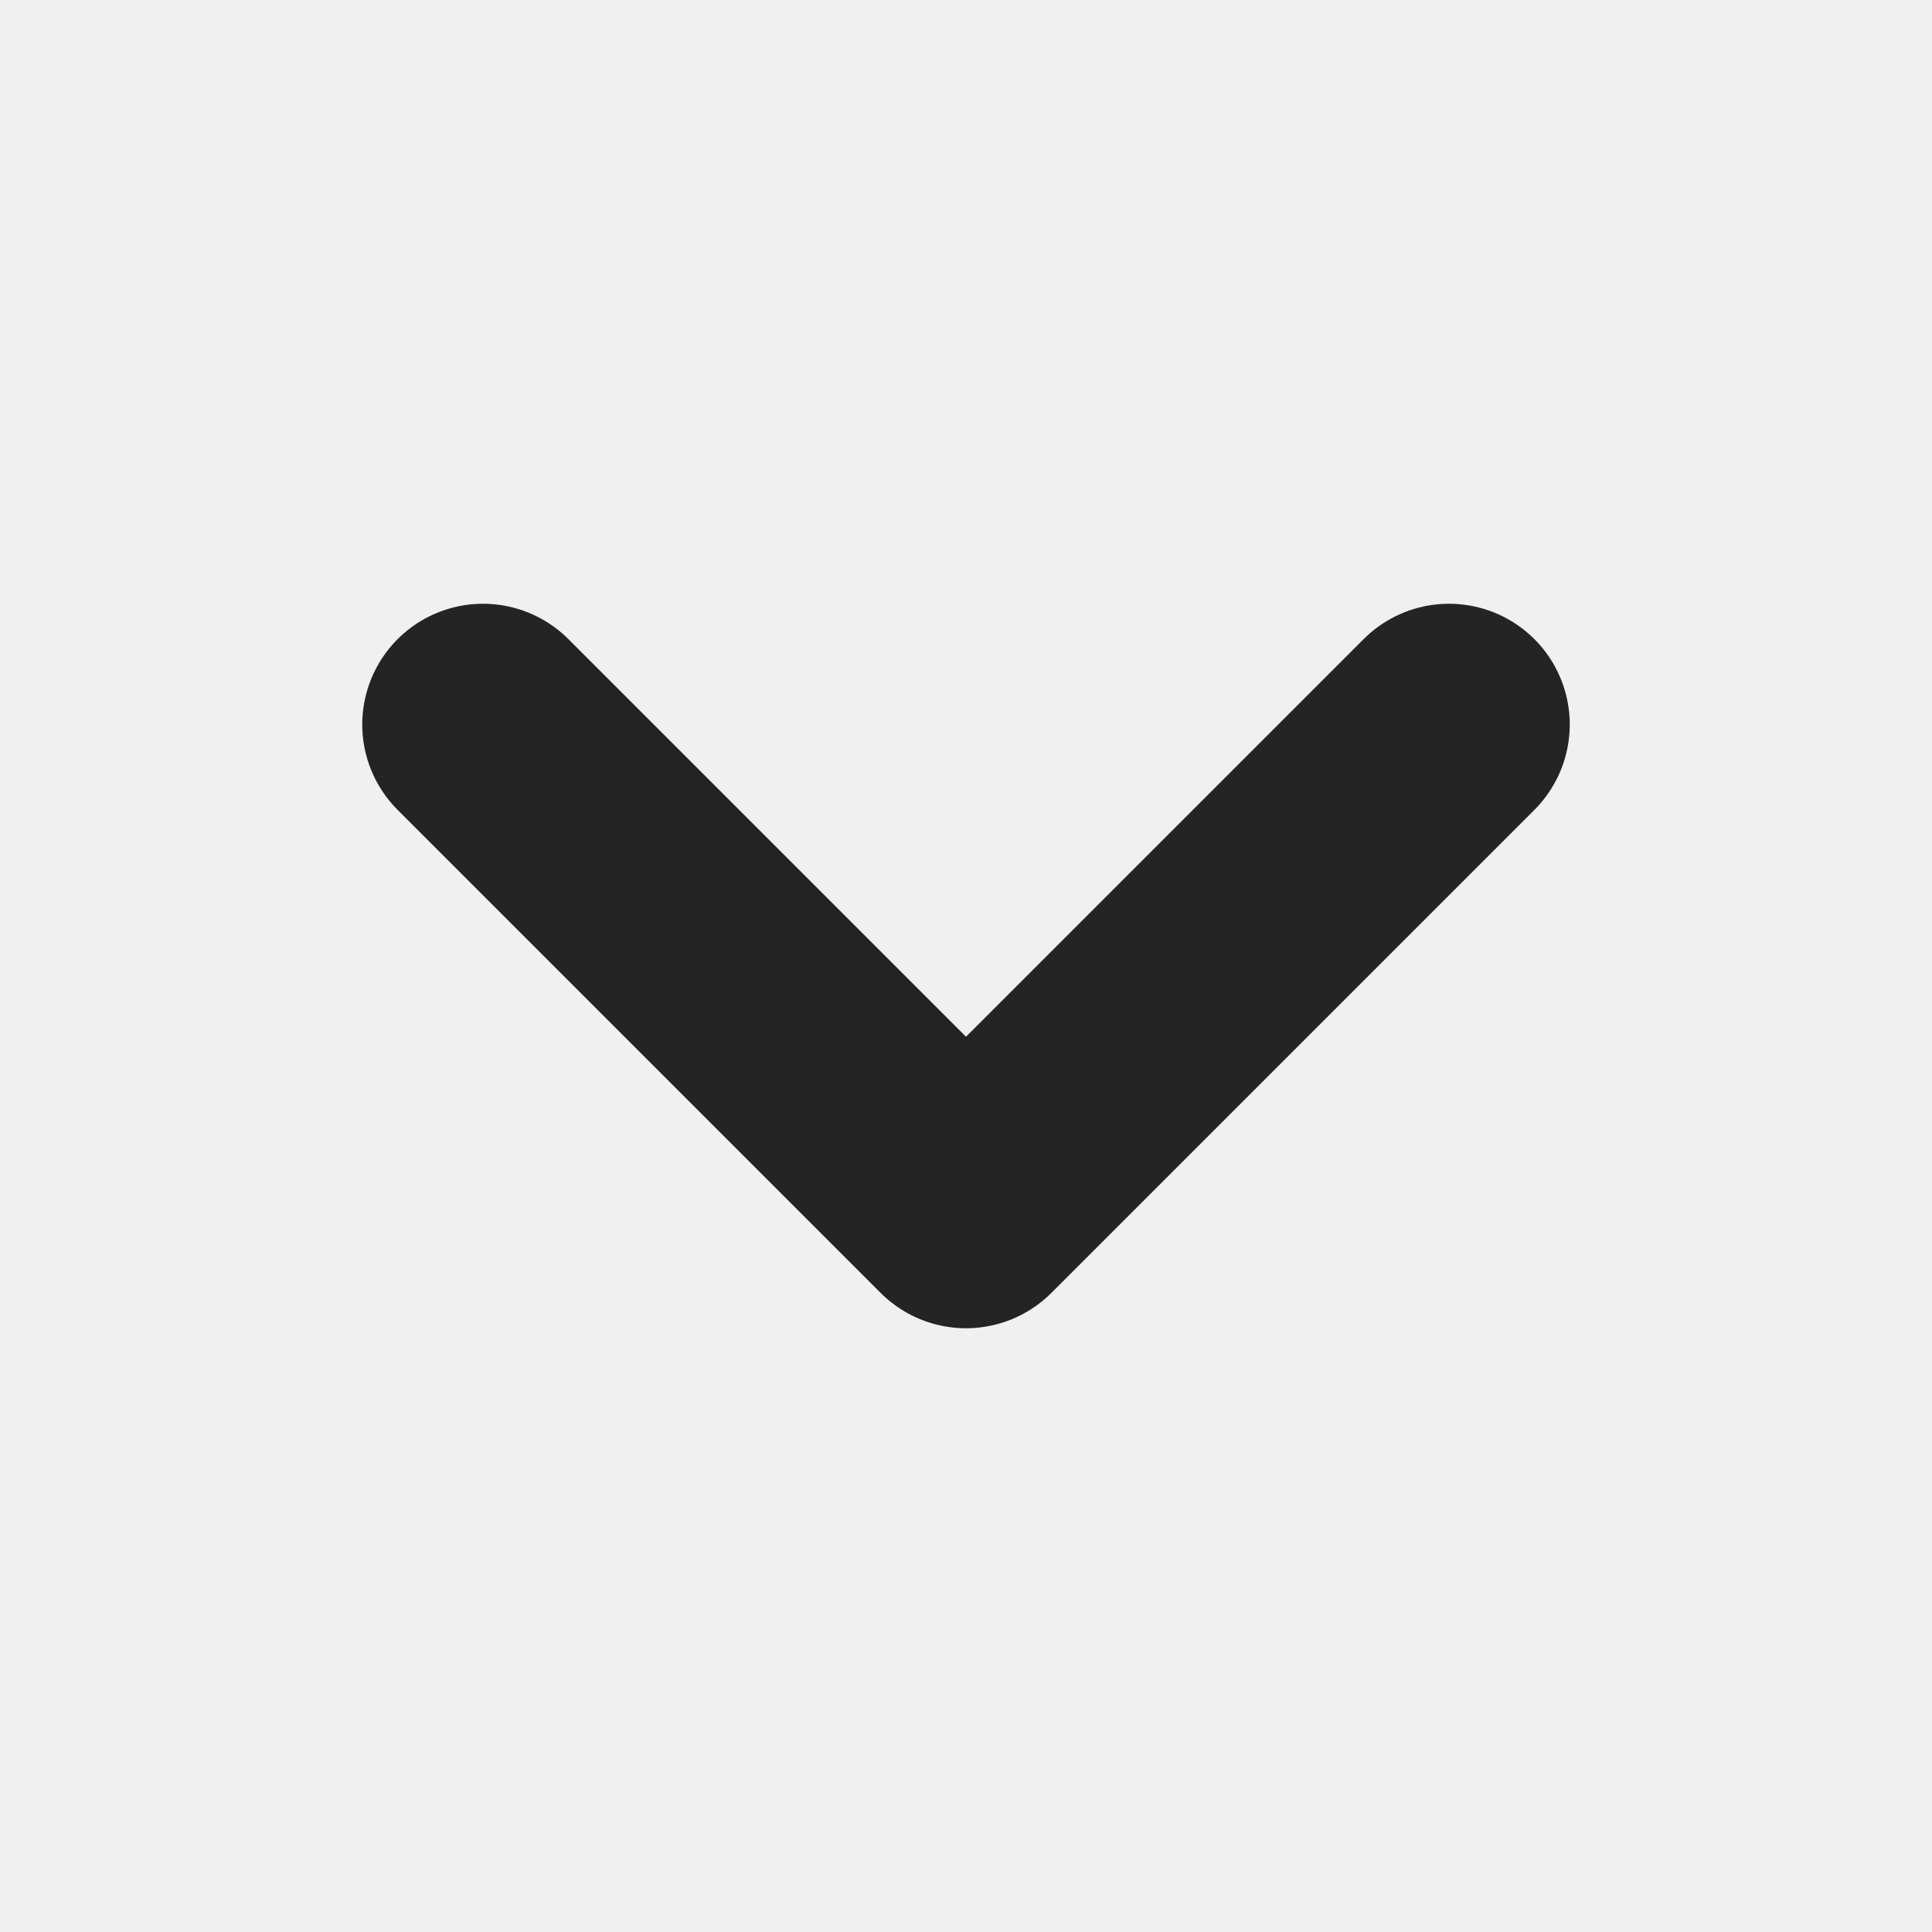
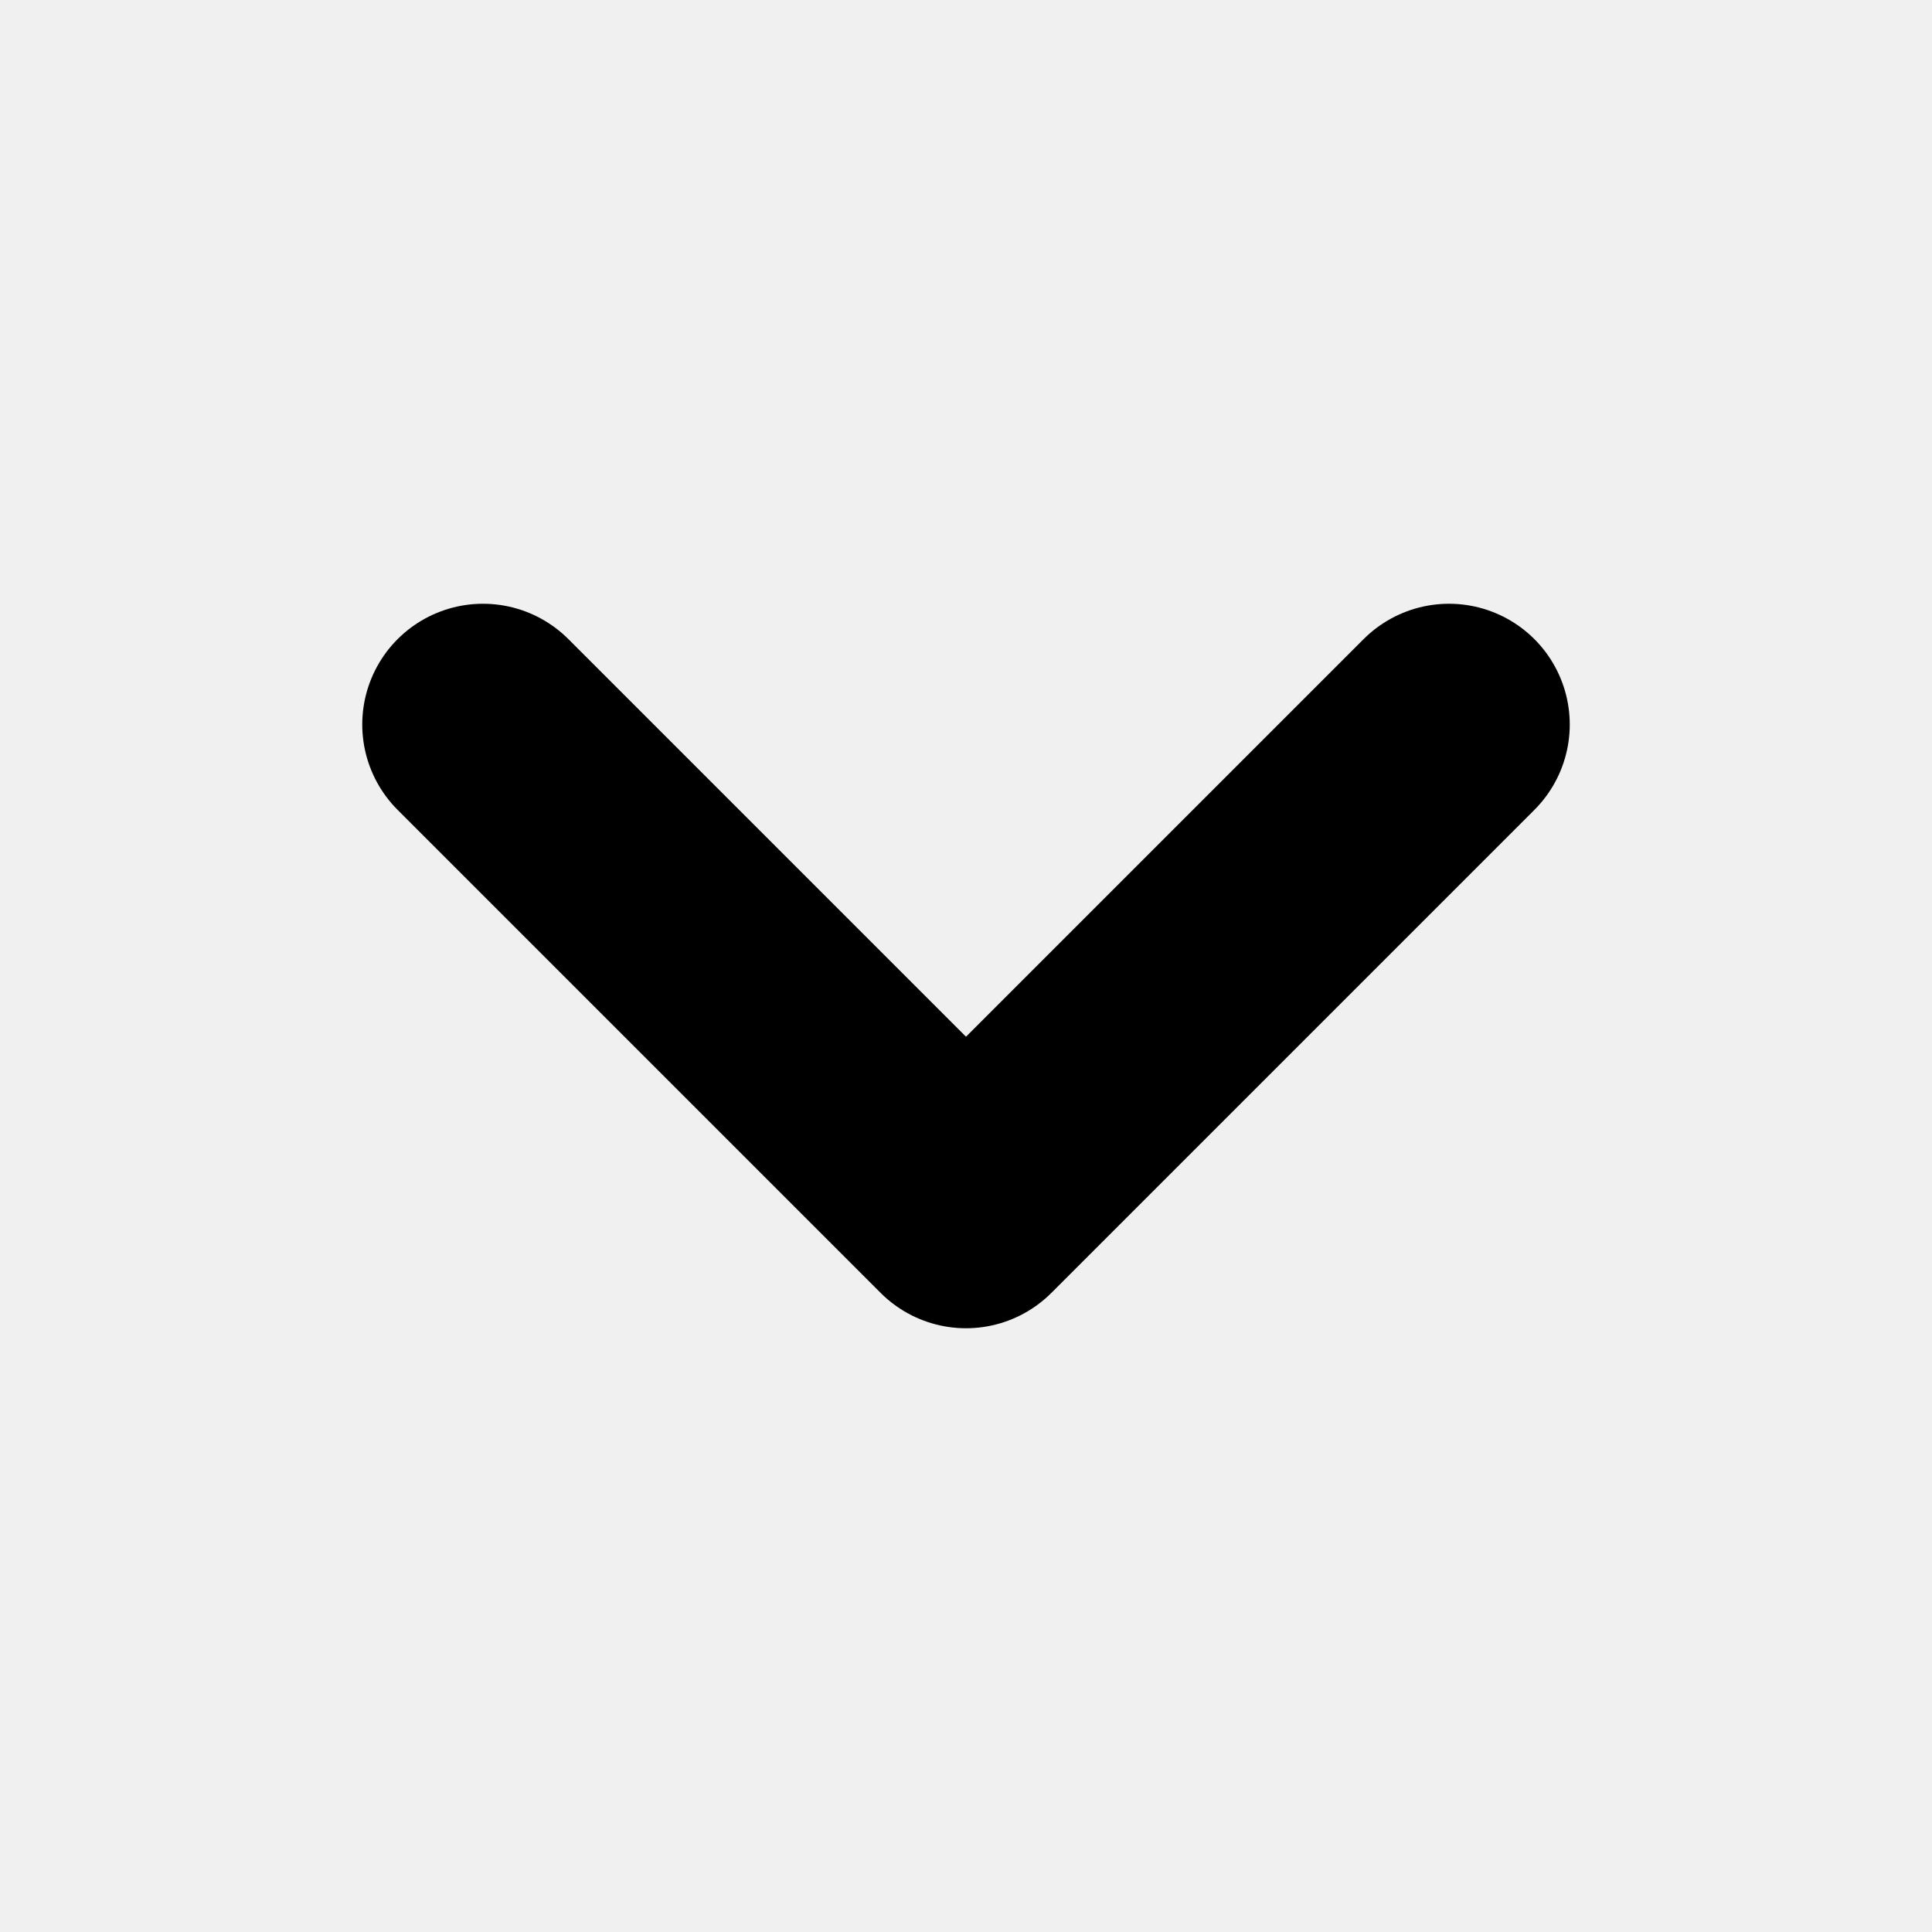
<svg xmlns="http://www.w3.org/2000/svg" width="16" height="16" viewBox="0 0 16 16" fill="none">
  <g clip-path="url(#clip0_4453_2)">
-     <path d="M4 6L8 10L12 6" stroke="#242424" stroke-width="2" stroke-linecap="round" stroke-linejoin="round" />
+     <path d="M4 6L8 10L12 6" stroke="currentColor" stroke-width="2" stroke-linecap="round" stroke-linejoin="round" />
  </g>
  <defs>
    <clipPath id="clip0_4453_2">
      <rect width="16" height="16" fill="white" />
    </clipPath>
  </defs>
</svg>
